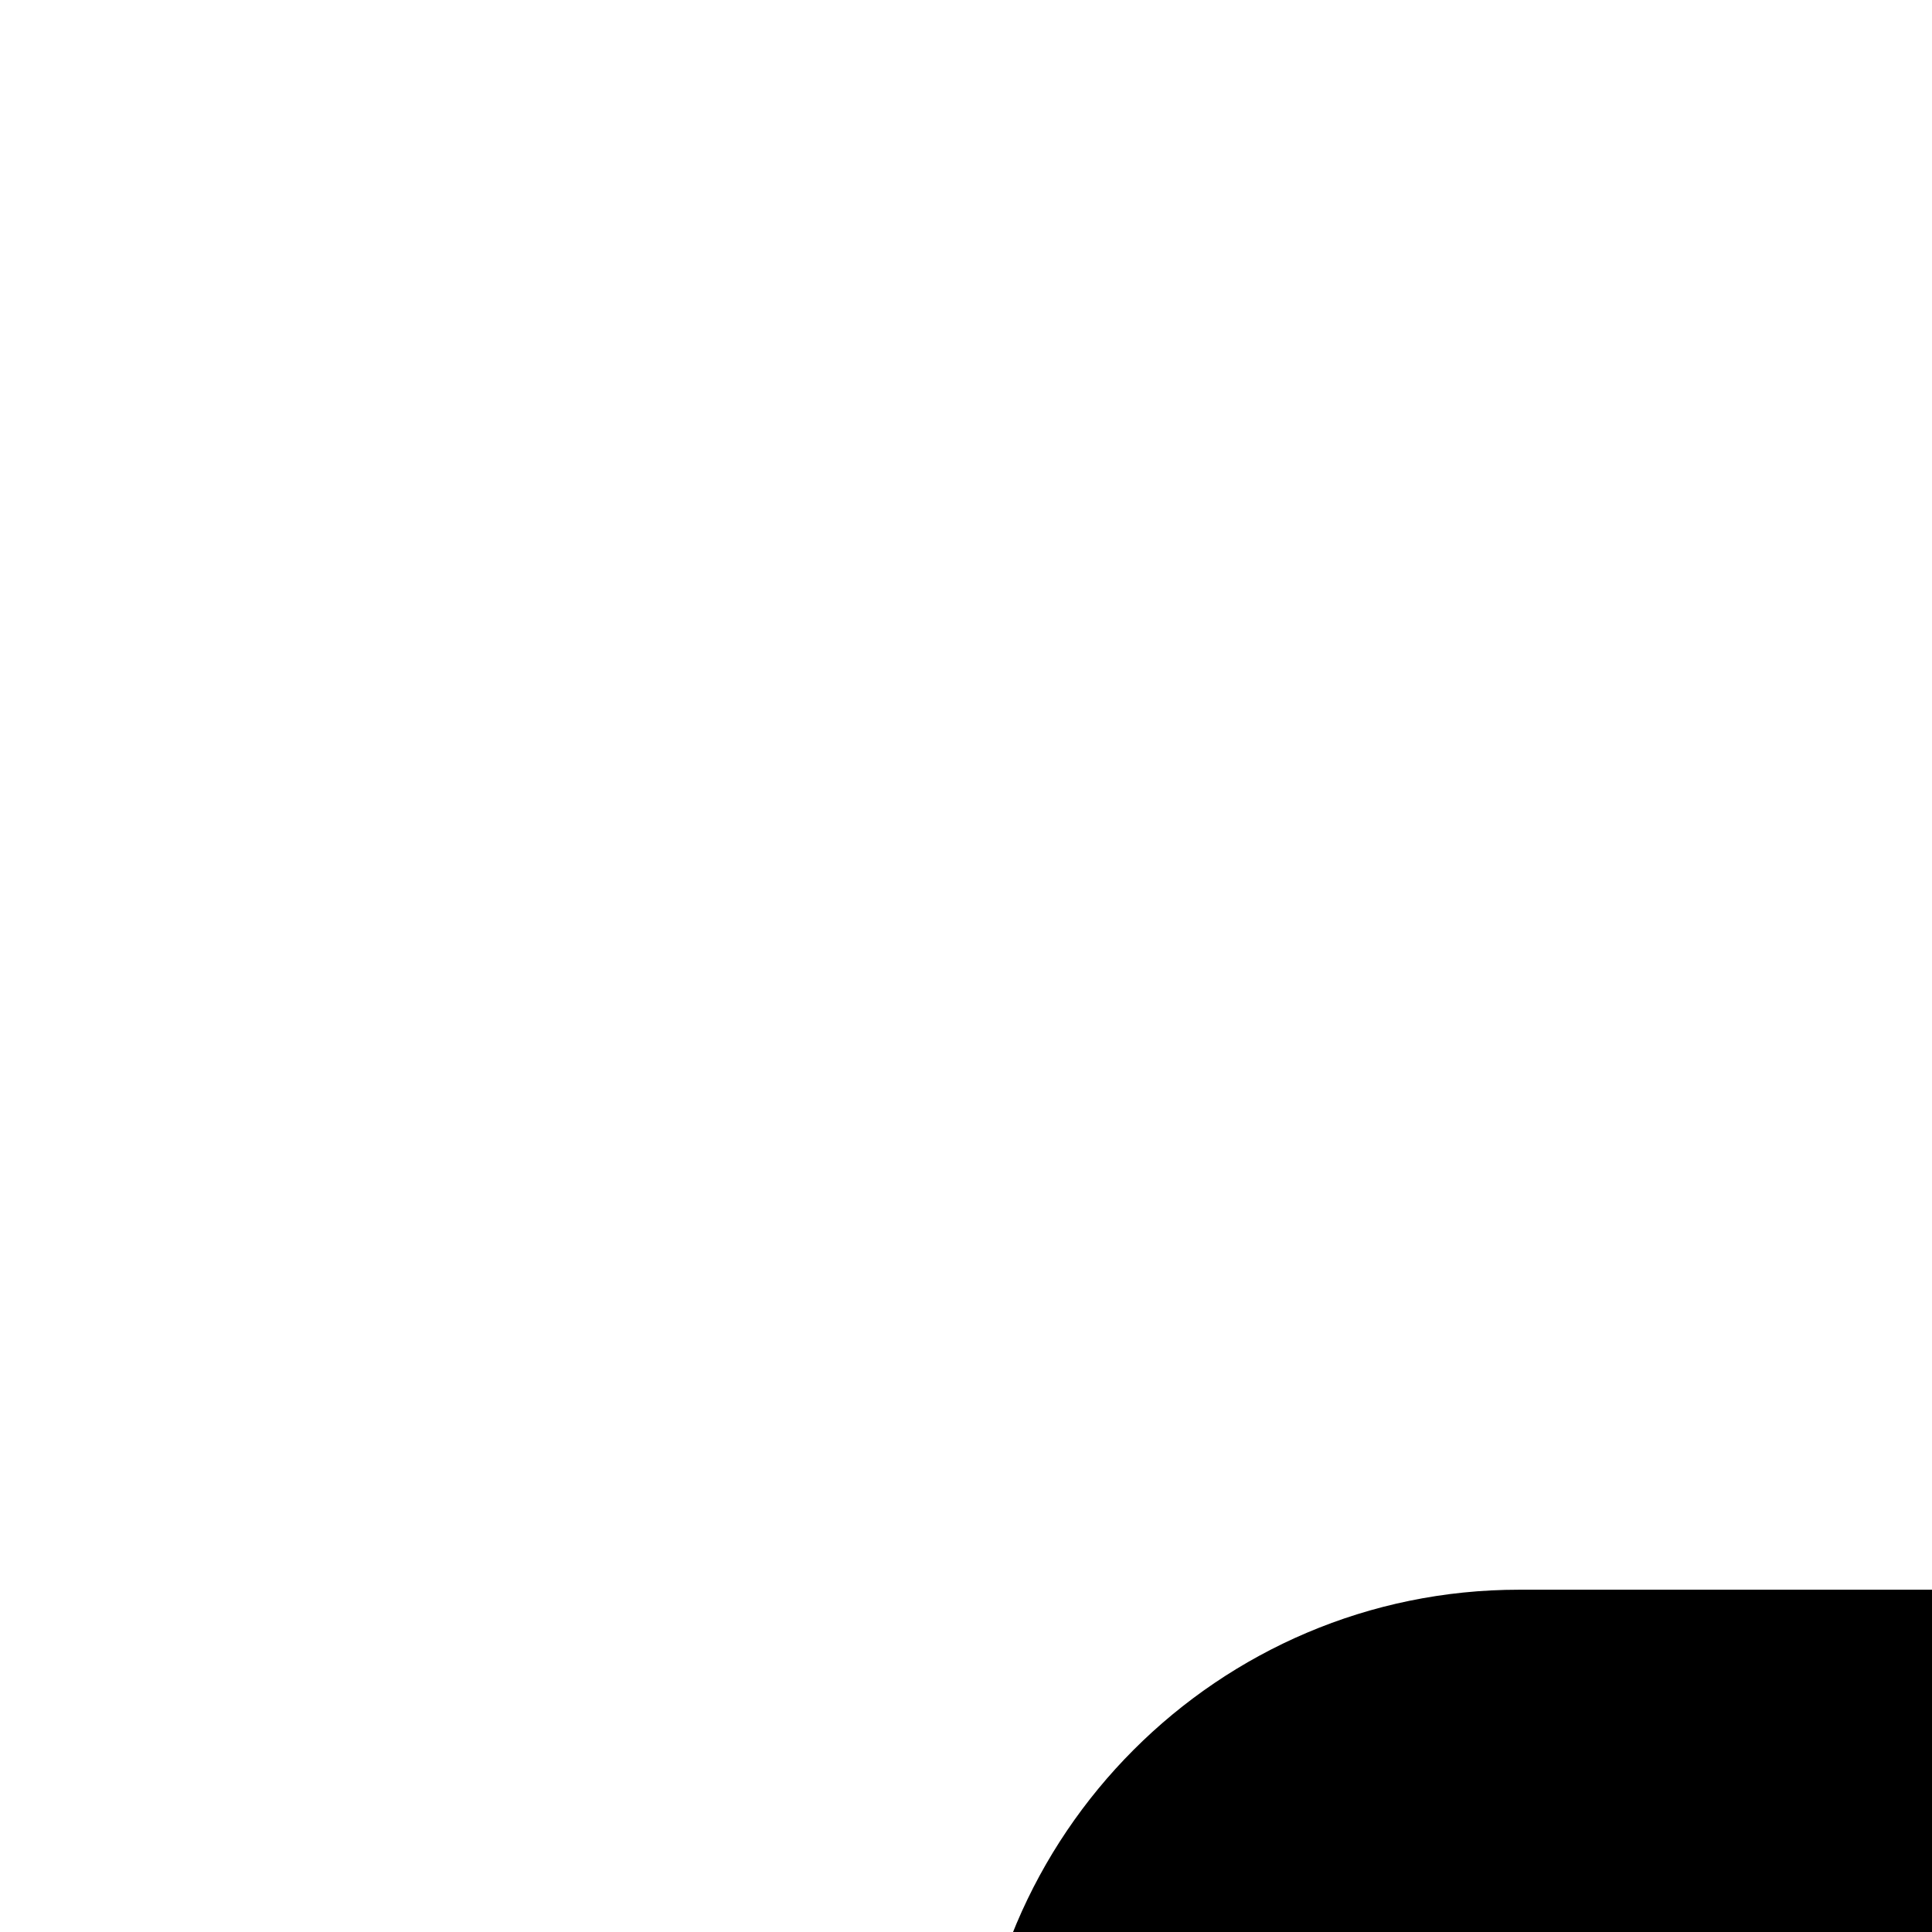
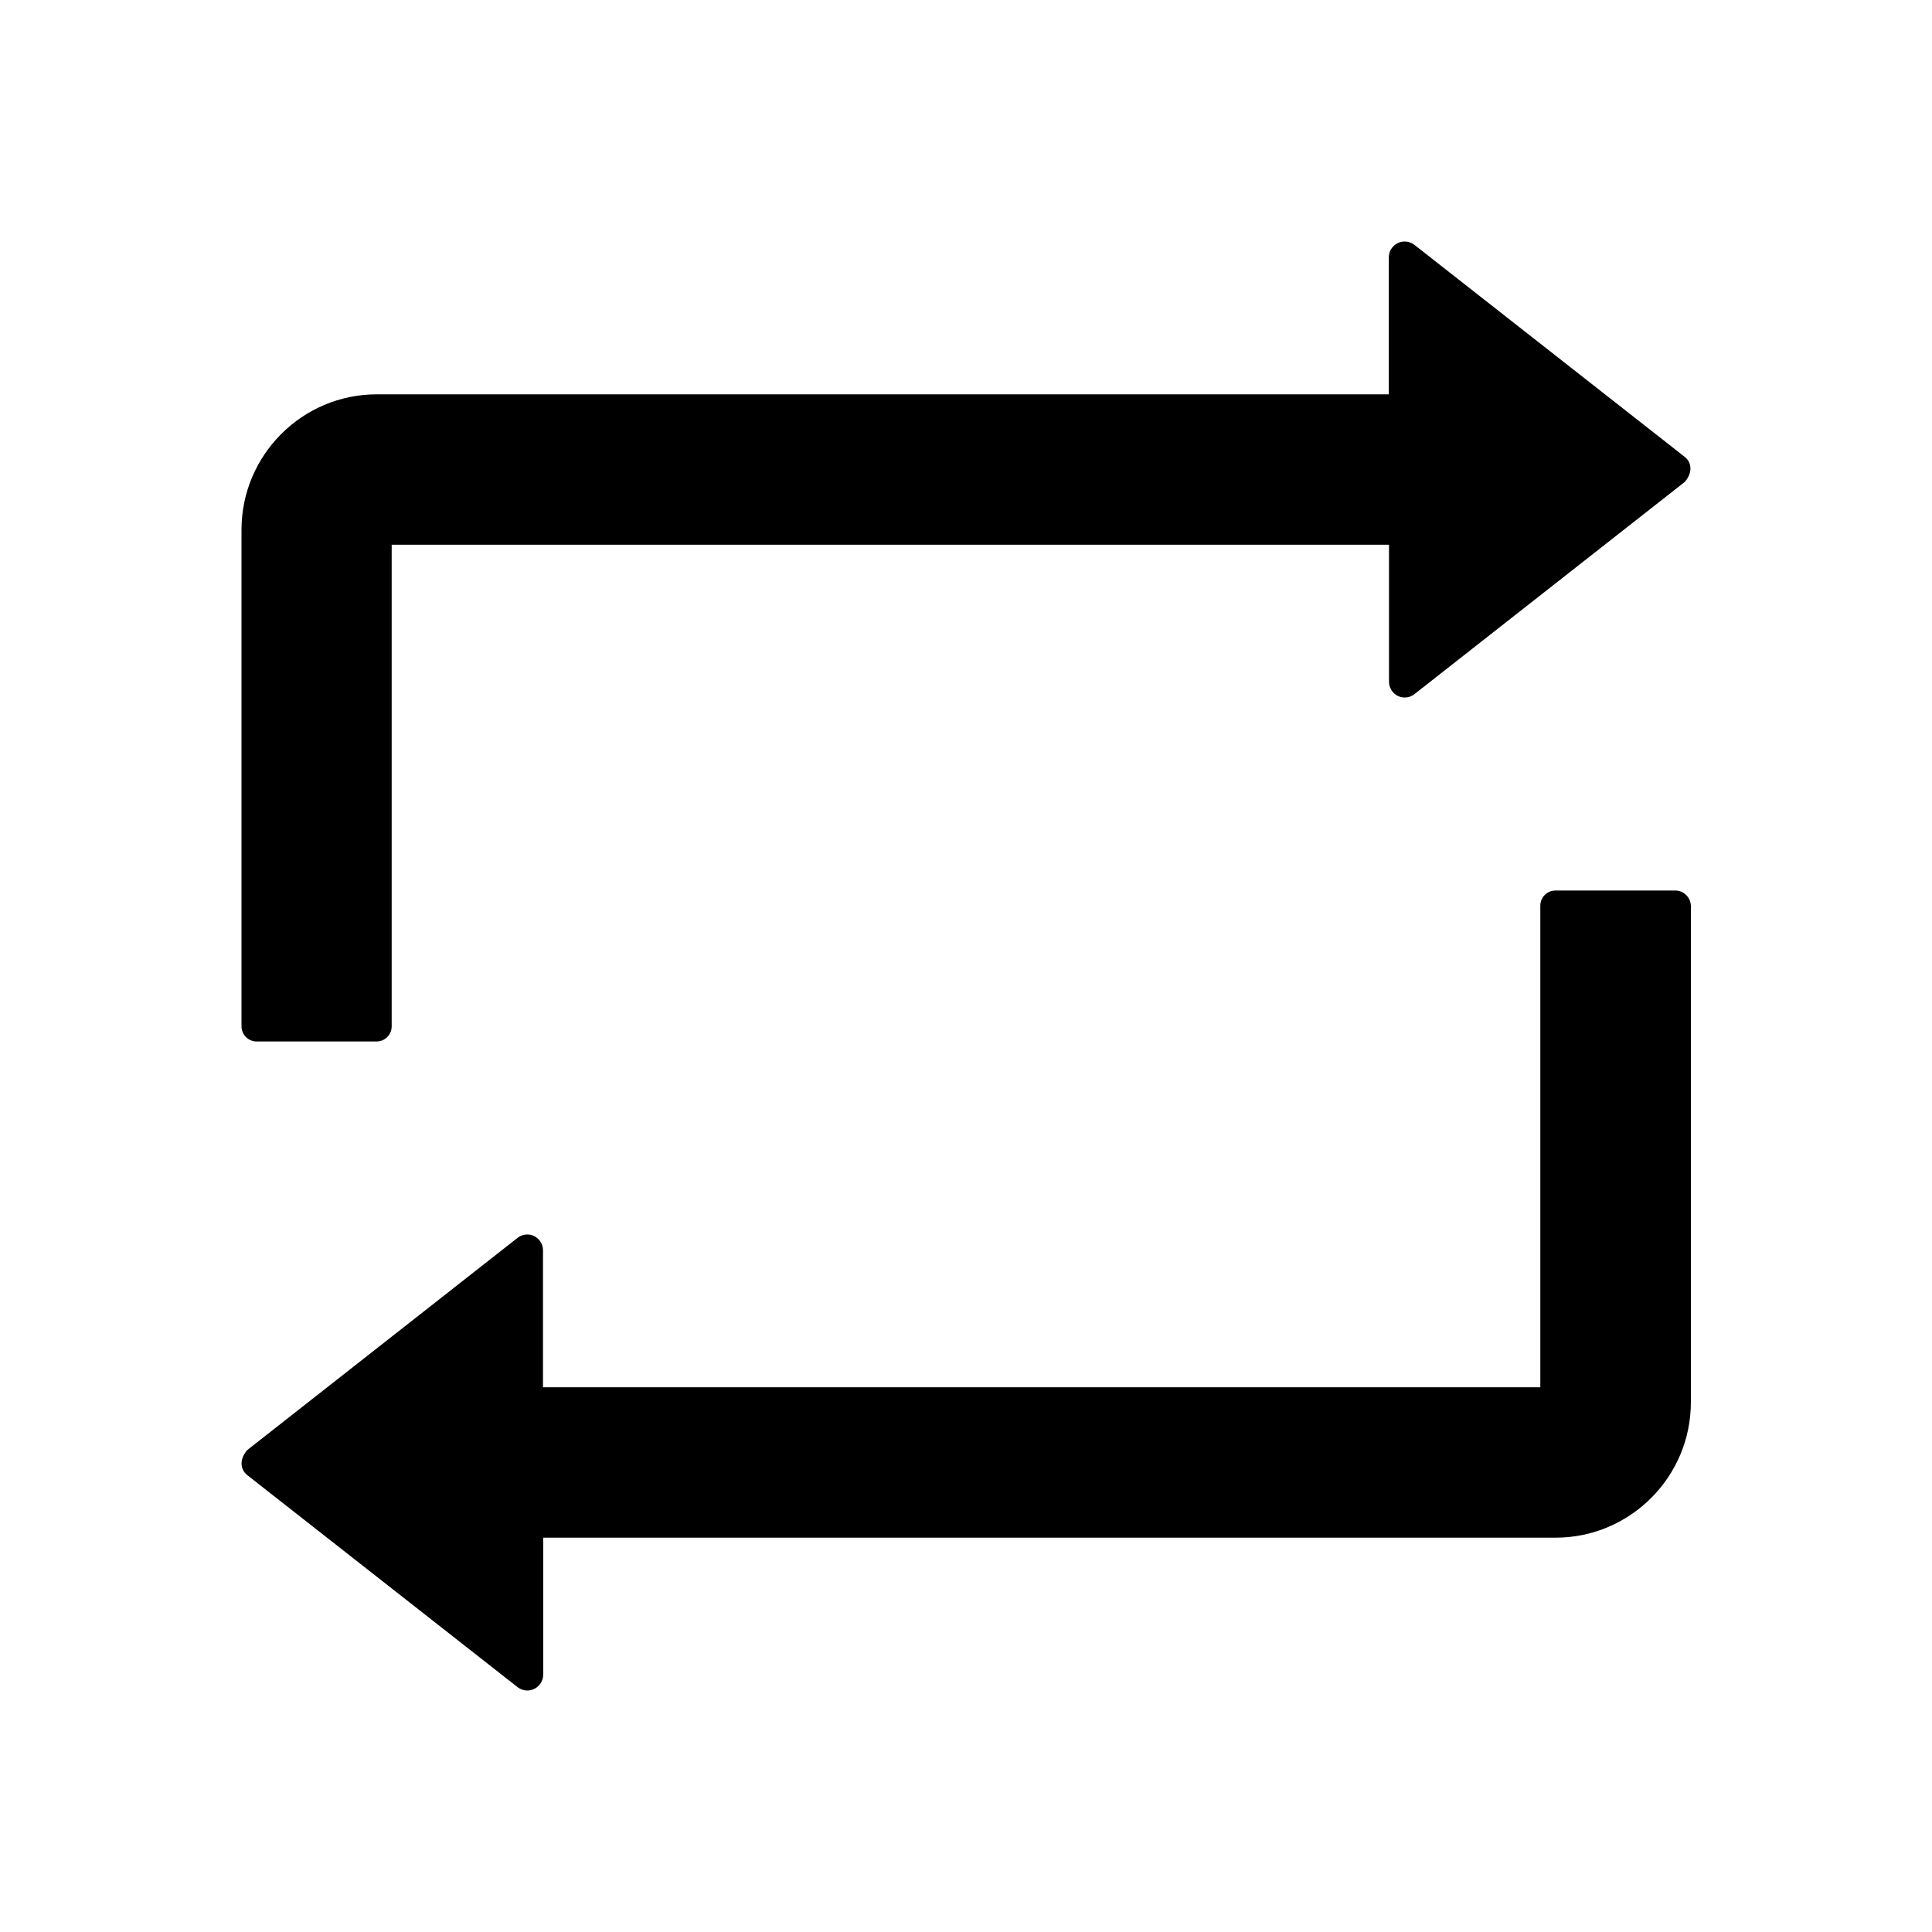
- <svg viewbox="0 0 1024 1024" focusable="false" class="" data-icon="retweet" width="254" height="254" fill="#000000" aria-hidden="true">
+ <svg viewBox="0 0 1024 1024" focusable="false" class="" data-icon="retweet" width="254" height="254" fill="#000000" aria-hidden="true">
  <path d="M136 552h63.6c4.4 0 8-3.6 8-8V288.7h528.6v72.6c0 1.9.6 3.7 1.8 5.2a8.3 8.3 0 0011.7 1.4L893 255.4c4.3-5 3.6-10.3 0-13.2L749.7 129.8a8.22 8.22 0 00-5.2-1.8c-4.6 0-8.4 3.8-8.4 8.4V209H199.7c-39.5 0-71.7 32.2-71.7 71.8V544c0 4.4 3.6 8 8 8zm752-80h-63.6c-4.4 0-8 3.6-8 8v255.3H287.8v-72.6c0-1.9-.6-3.7-1.8-5.2a8.3 8.3 0 00-11.7-1.4L131 768.6c-4.3 5-3.6 10.3 0 13.2l143.3 112.4c1.5 1.2 3.3 1.8 5.2 1.8 4.6 0 8.4-3.8 8.4-8.4V815h536.6c39.5 0 71.7-32.2 71.7-71.8V480c-.2-4.4-3.8-8-8.2-8z" />
</svg>
